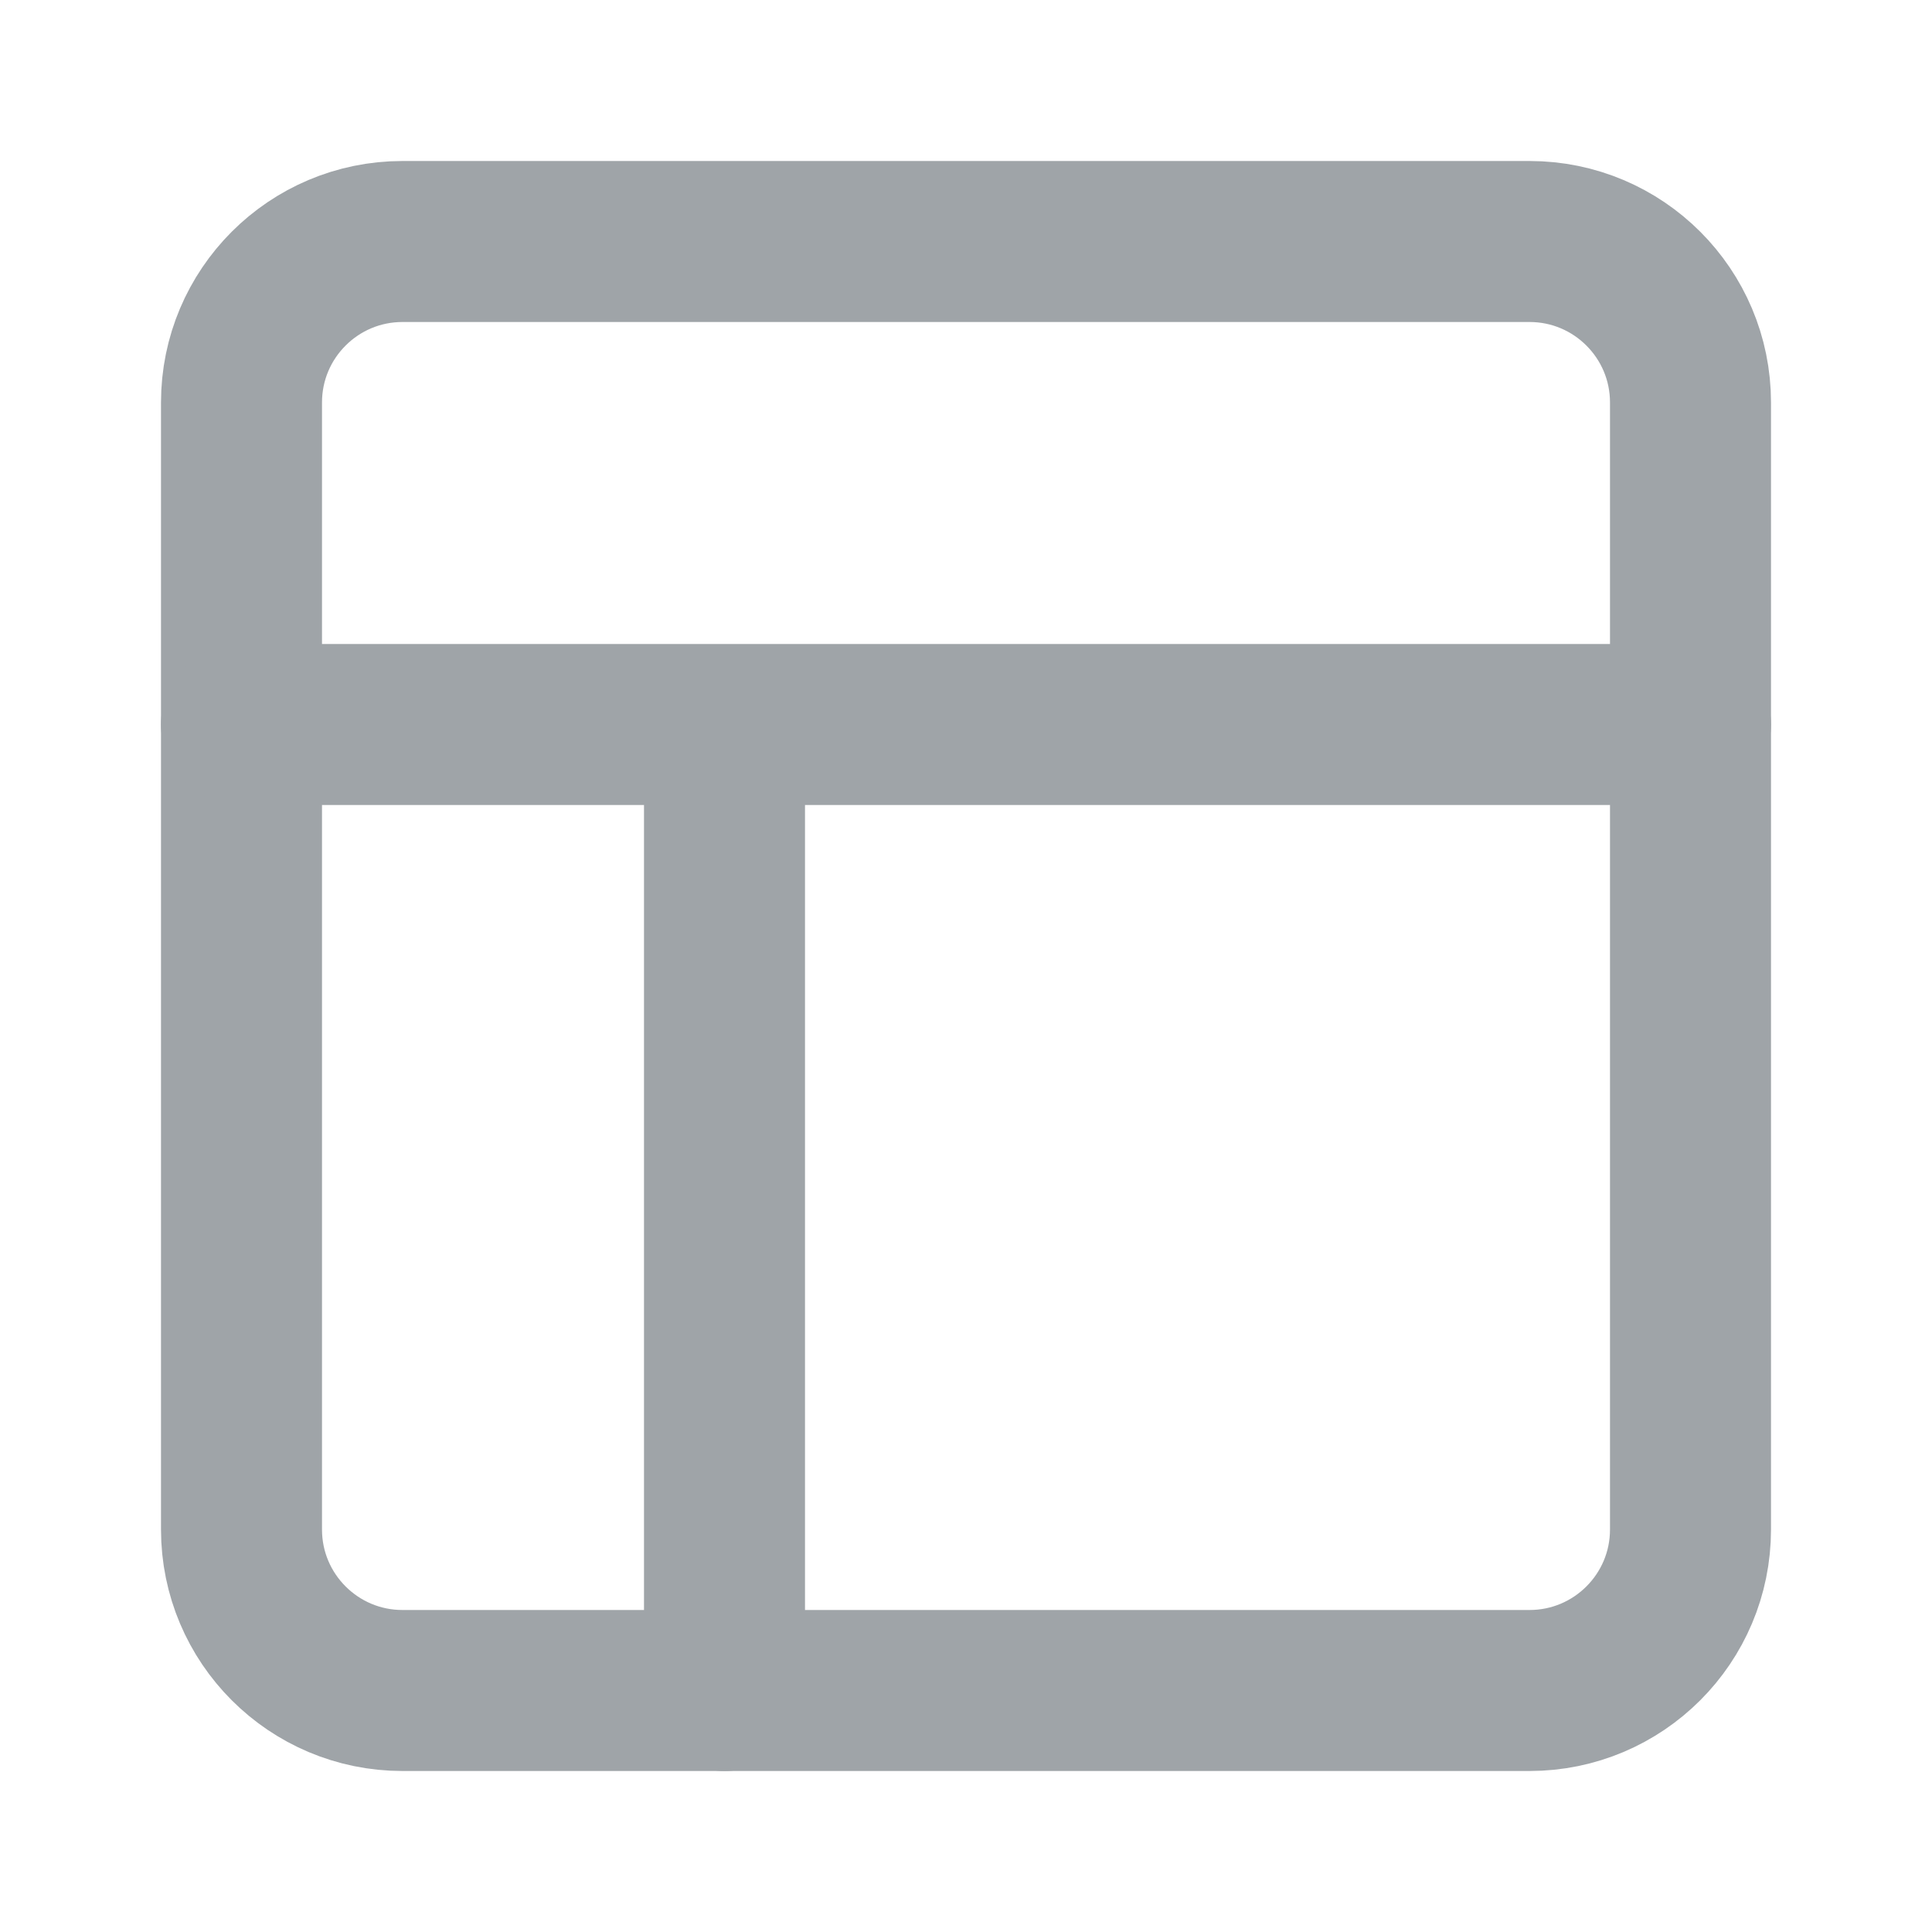
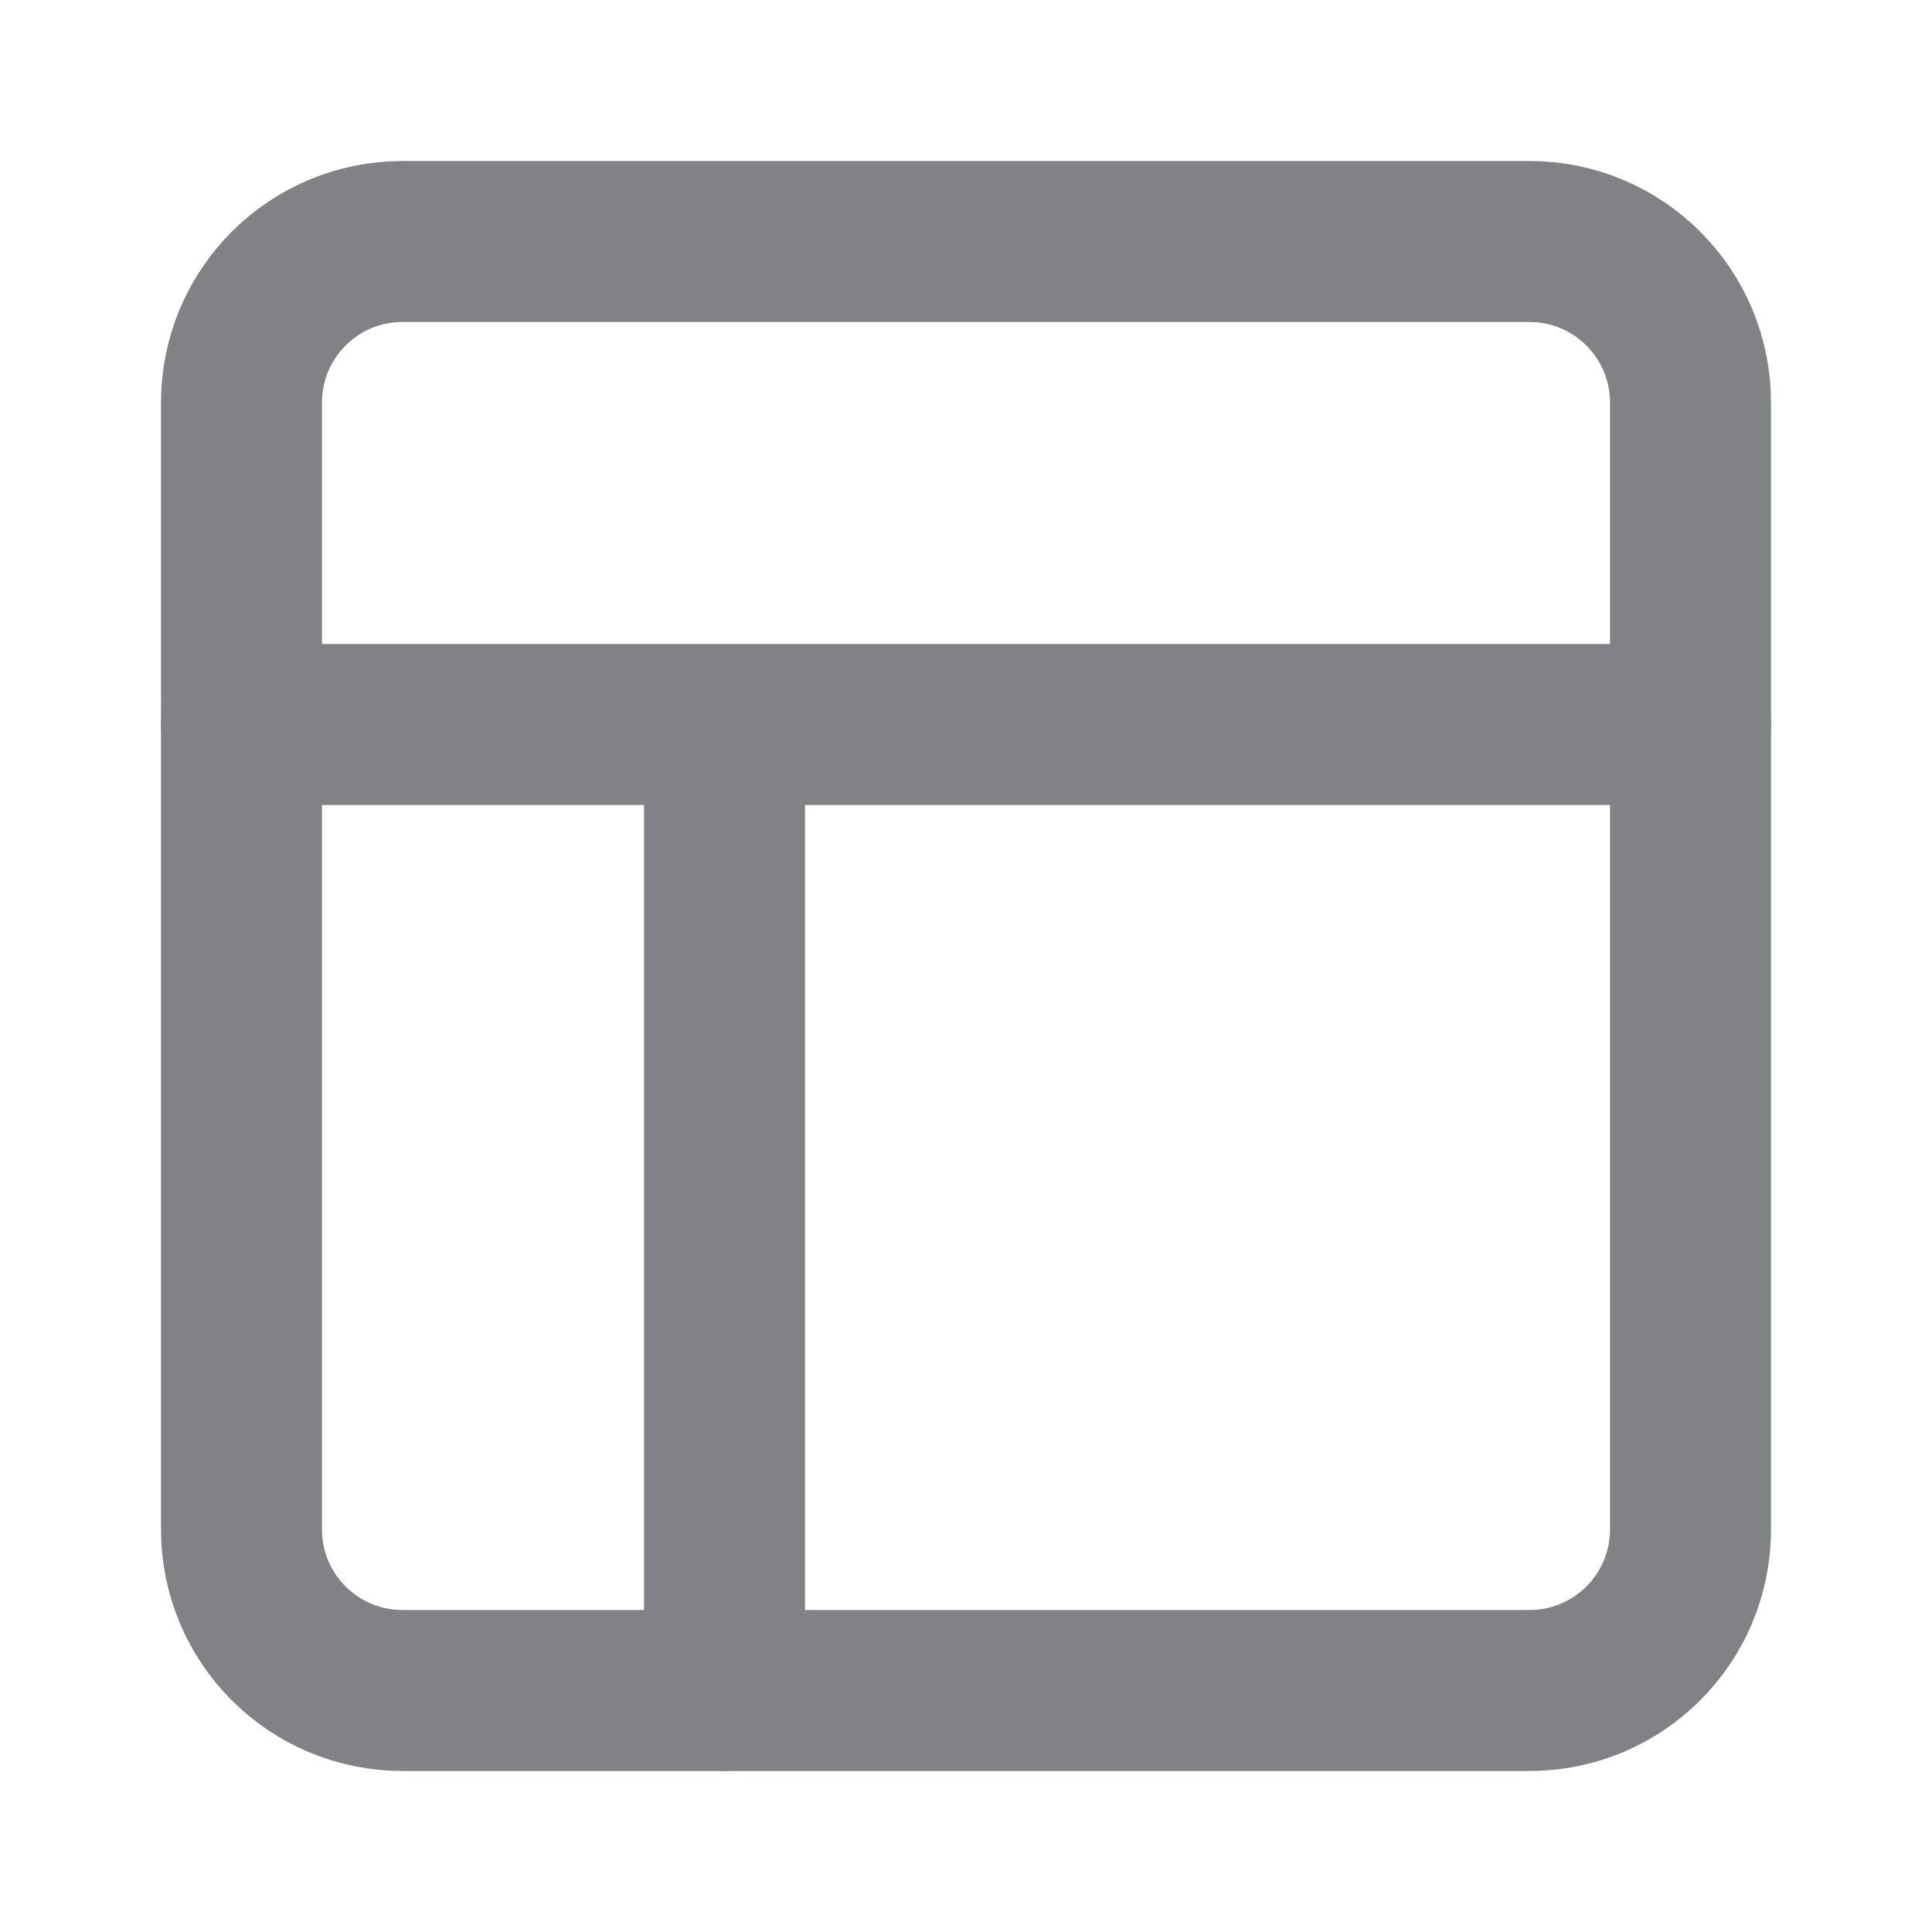
- <svg xmlns="http://www.w3.org/2000/svg" width="13" height="13" viewBox="0 0 24 24" fill="none" stroke="#9fa4a8" stroke-width="2" stroke-linecap="round" stroke-linejoin="round">
+ <svg xmlns="http://www.w3.org/2000/svg" width="13" height="13" viewBox="0 0 24 24" fill="none" stroke="#808285" stroke-width="2" stroke-linecap="round" stroke-linejoin="round">
  <rect x="3" y="3" width="18" height="18" rx="2" ry="2" />
  <path d="M3 9h18M9 21V9" />
</svg>
